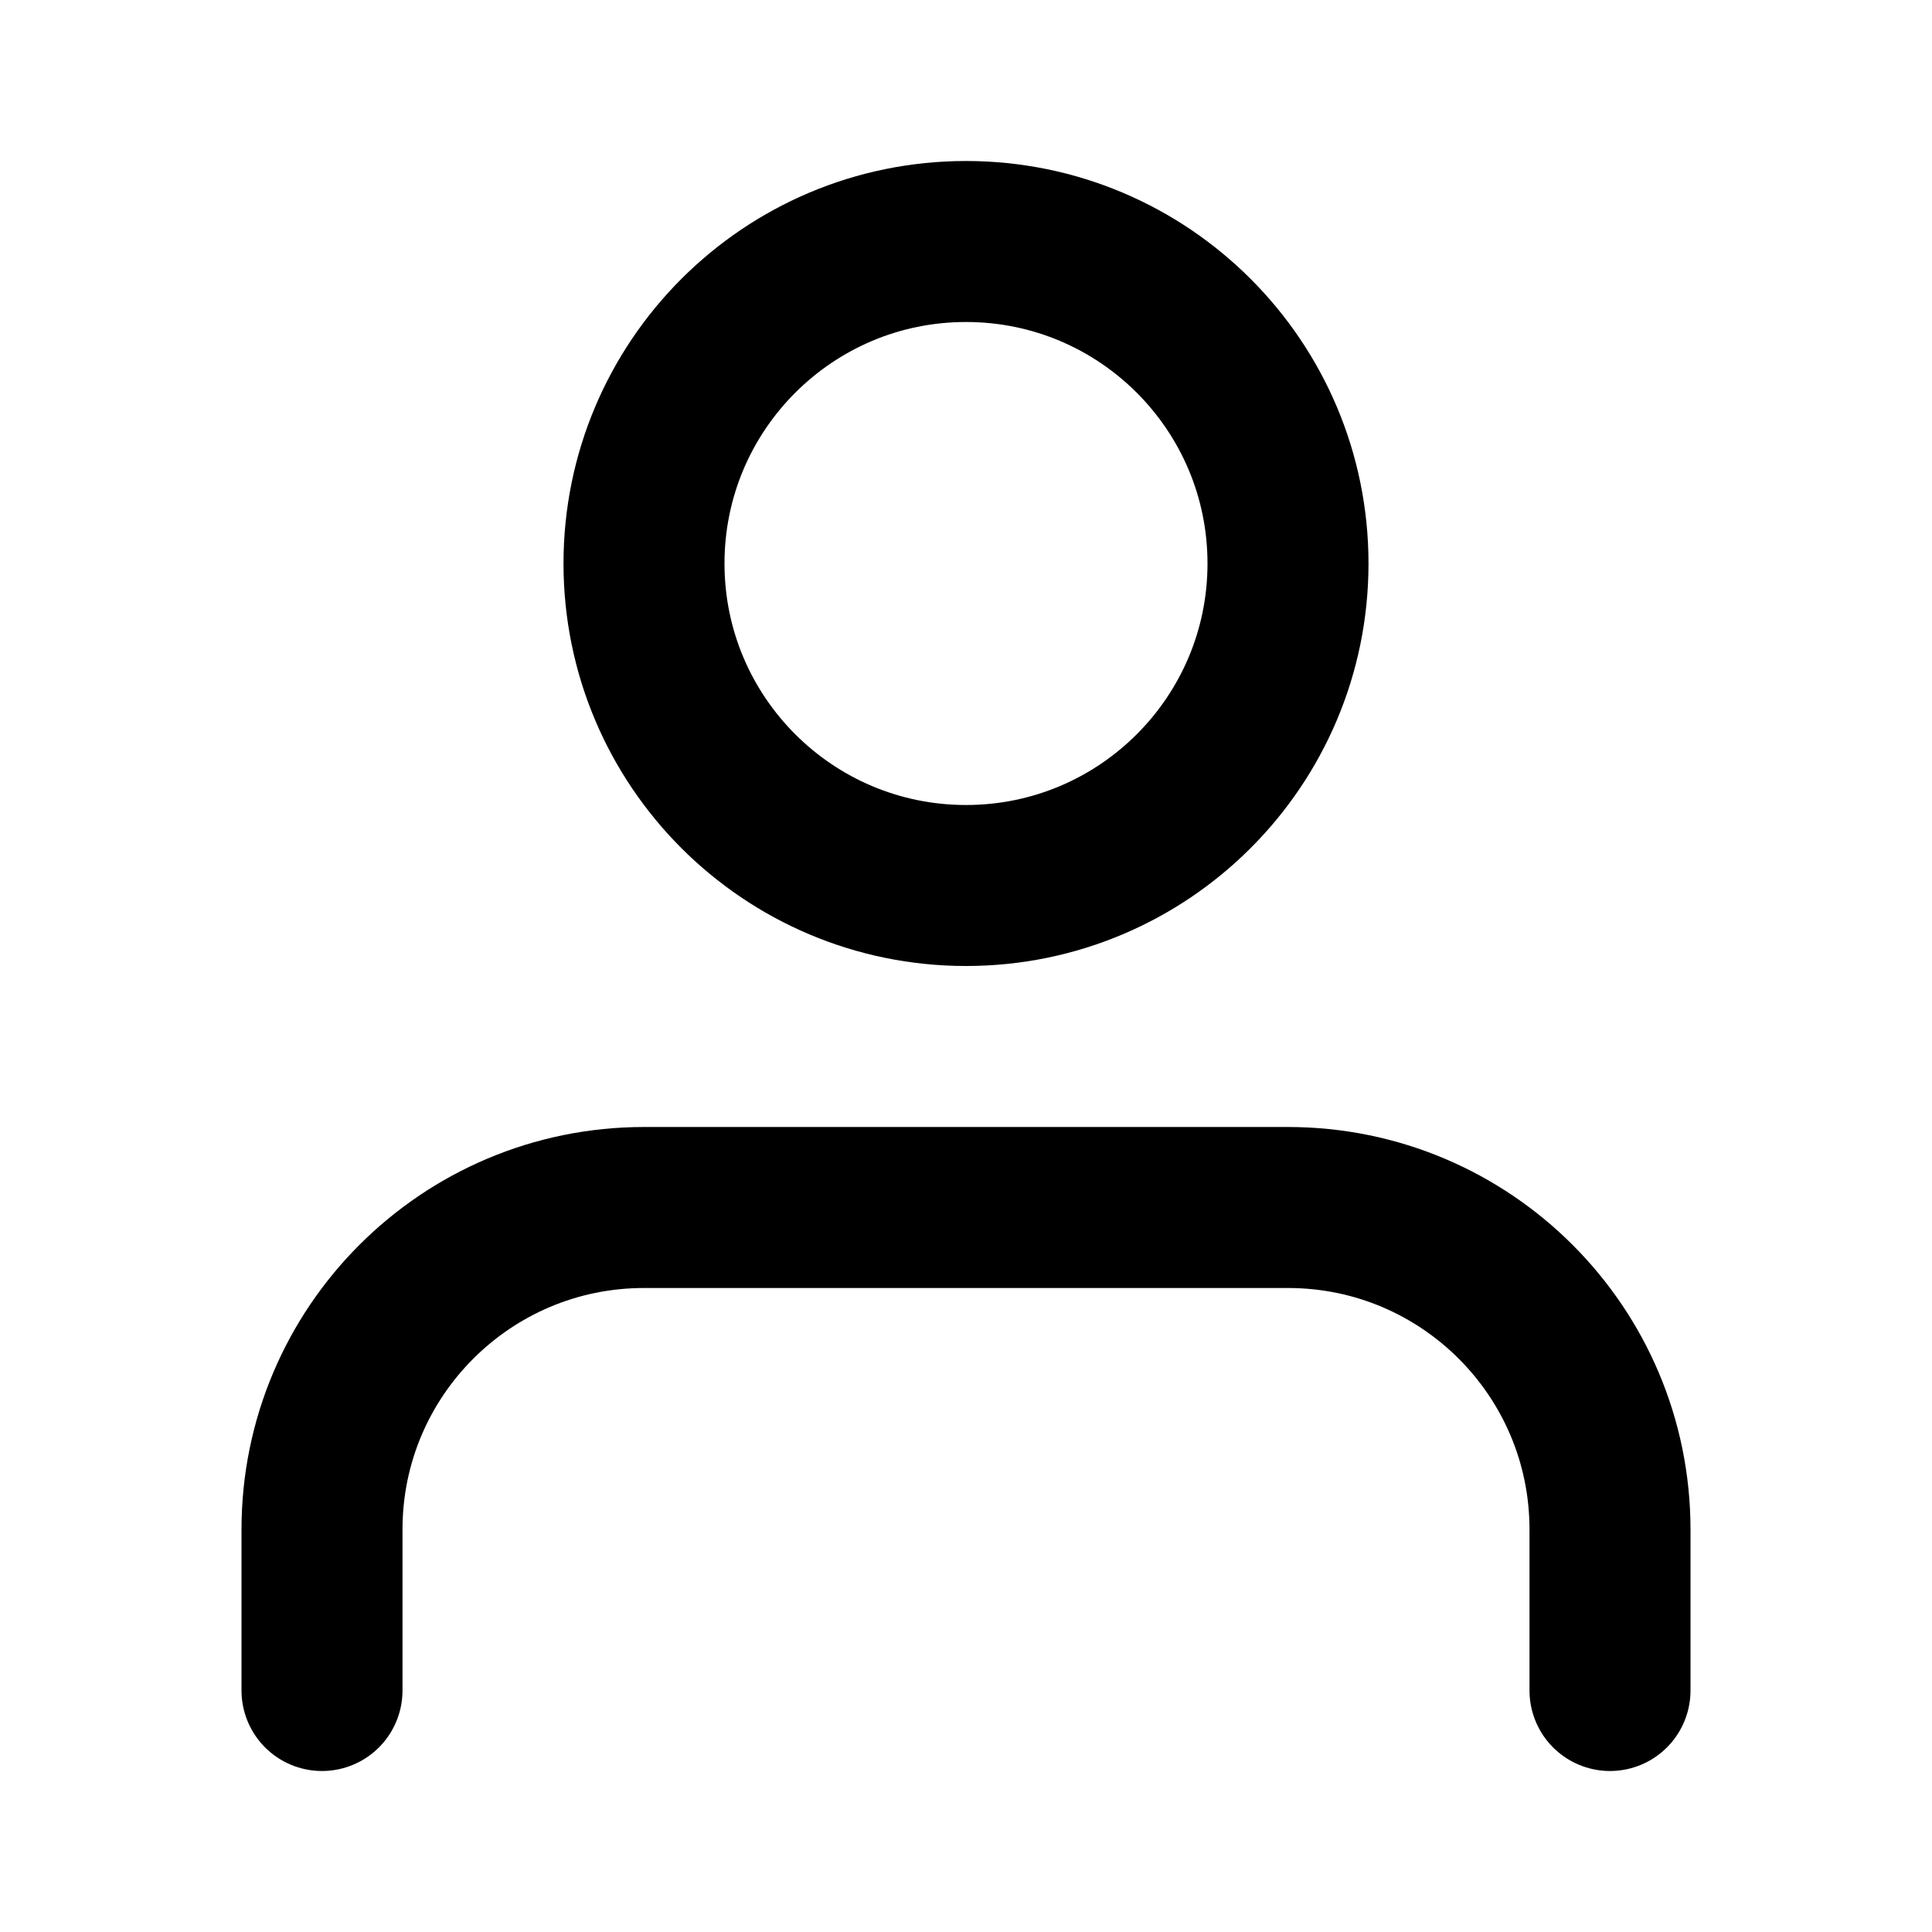
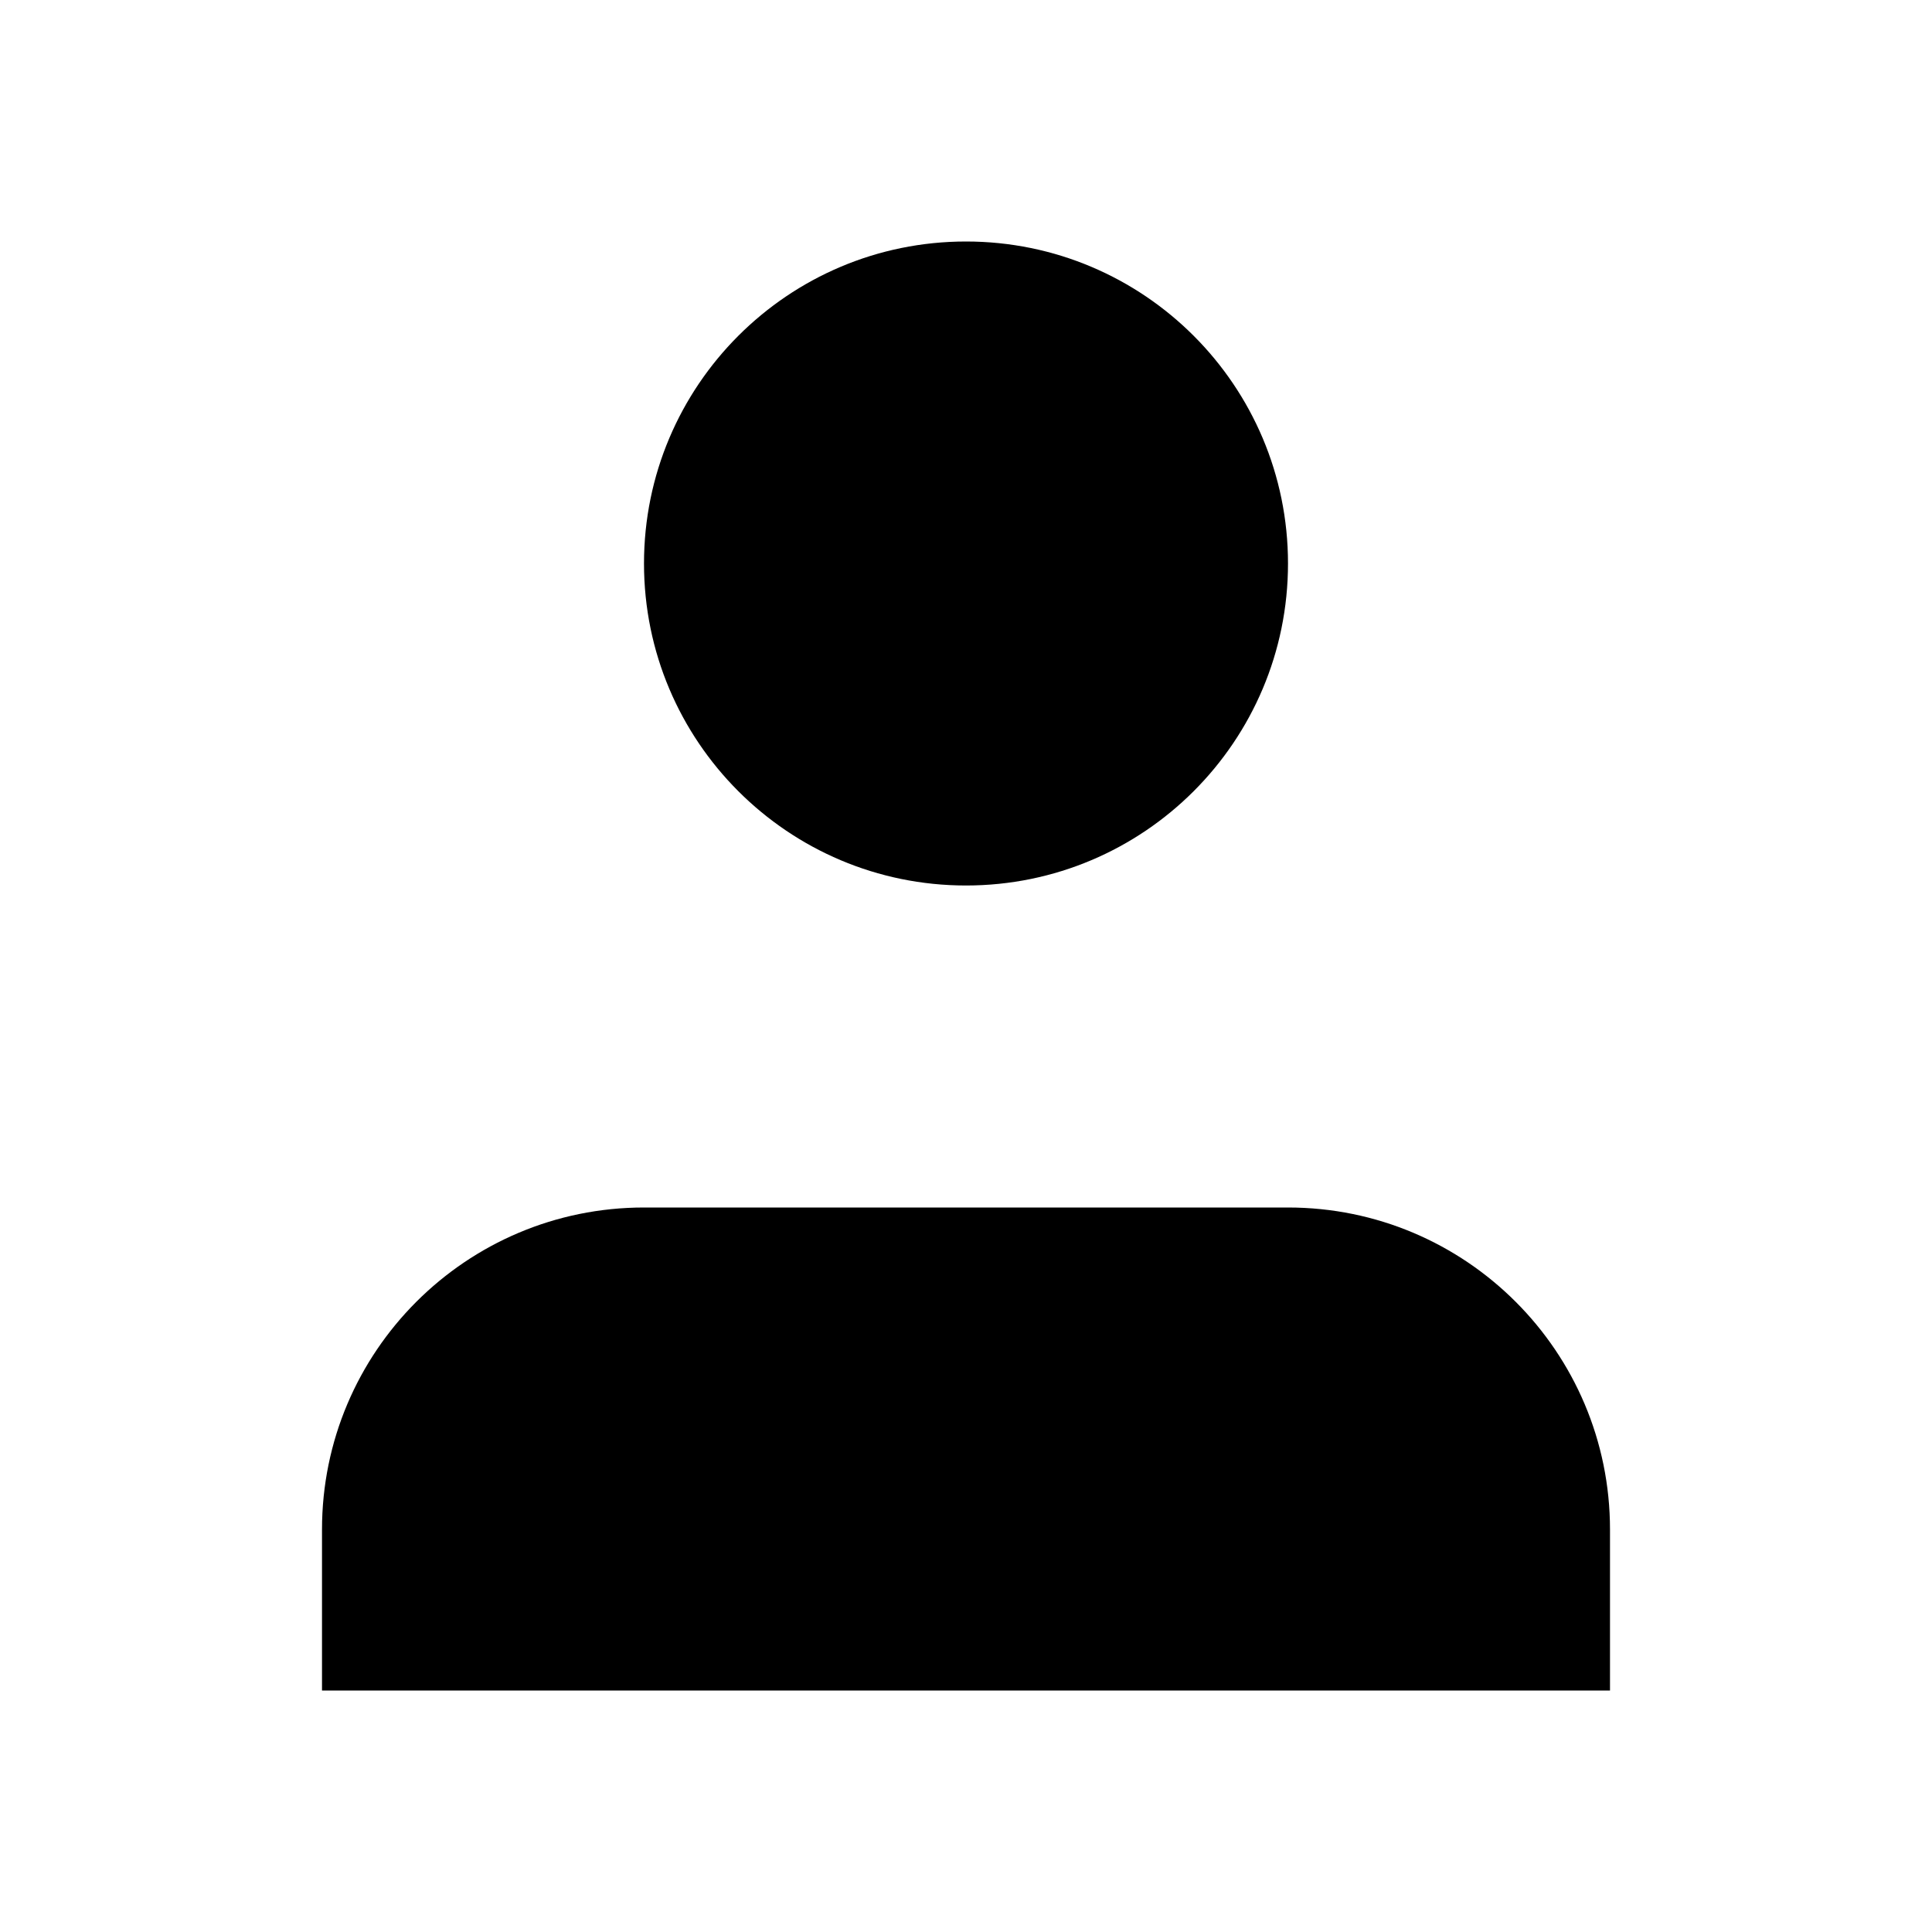
- <svg xmlns="http://www.w3.org/2000/svg" width="24" height="24" viewBox="0 0 24 24" fill="none" stroke="currentColor" stroke-width="2" stroke-linecap="round" stroke-linejoin="round" class="feather feather-user">
+ <svg width="24" height="24" viewBox="0 0 24 24" stroke-width="2" stroke-linecap="round" stroke-linejoin="round" class="feather feather-user">
  <path d="M20 21v-2a4 4 0 0 0-4-4H8a4 4 0 0 0-4 4v2" />
  <circle cx="12" cy="7" r="4" />
</svg>
